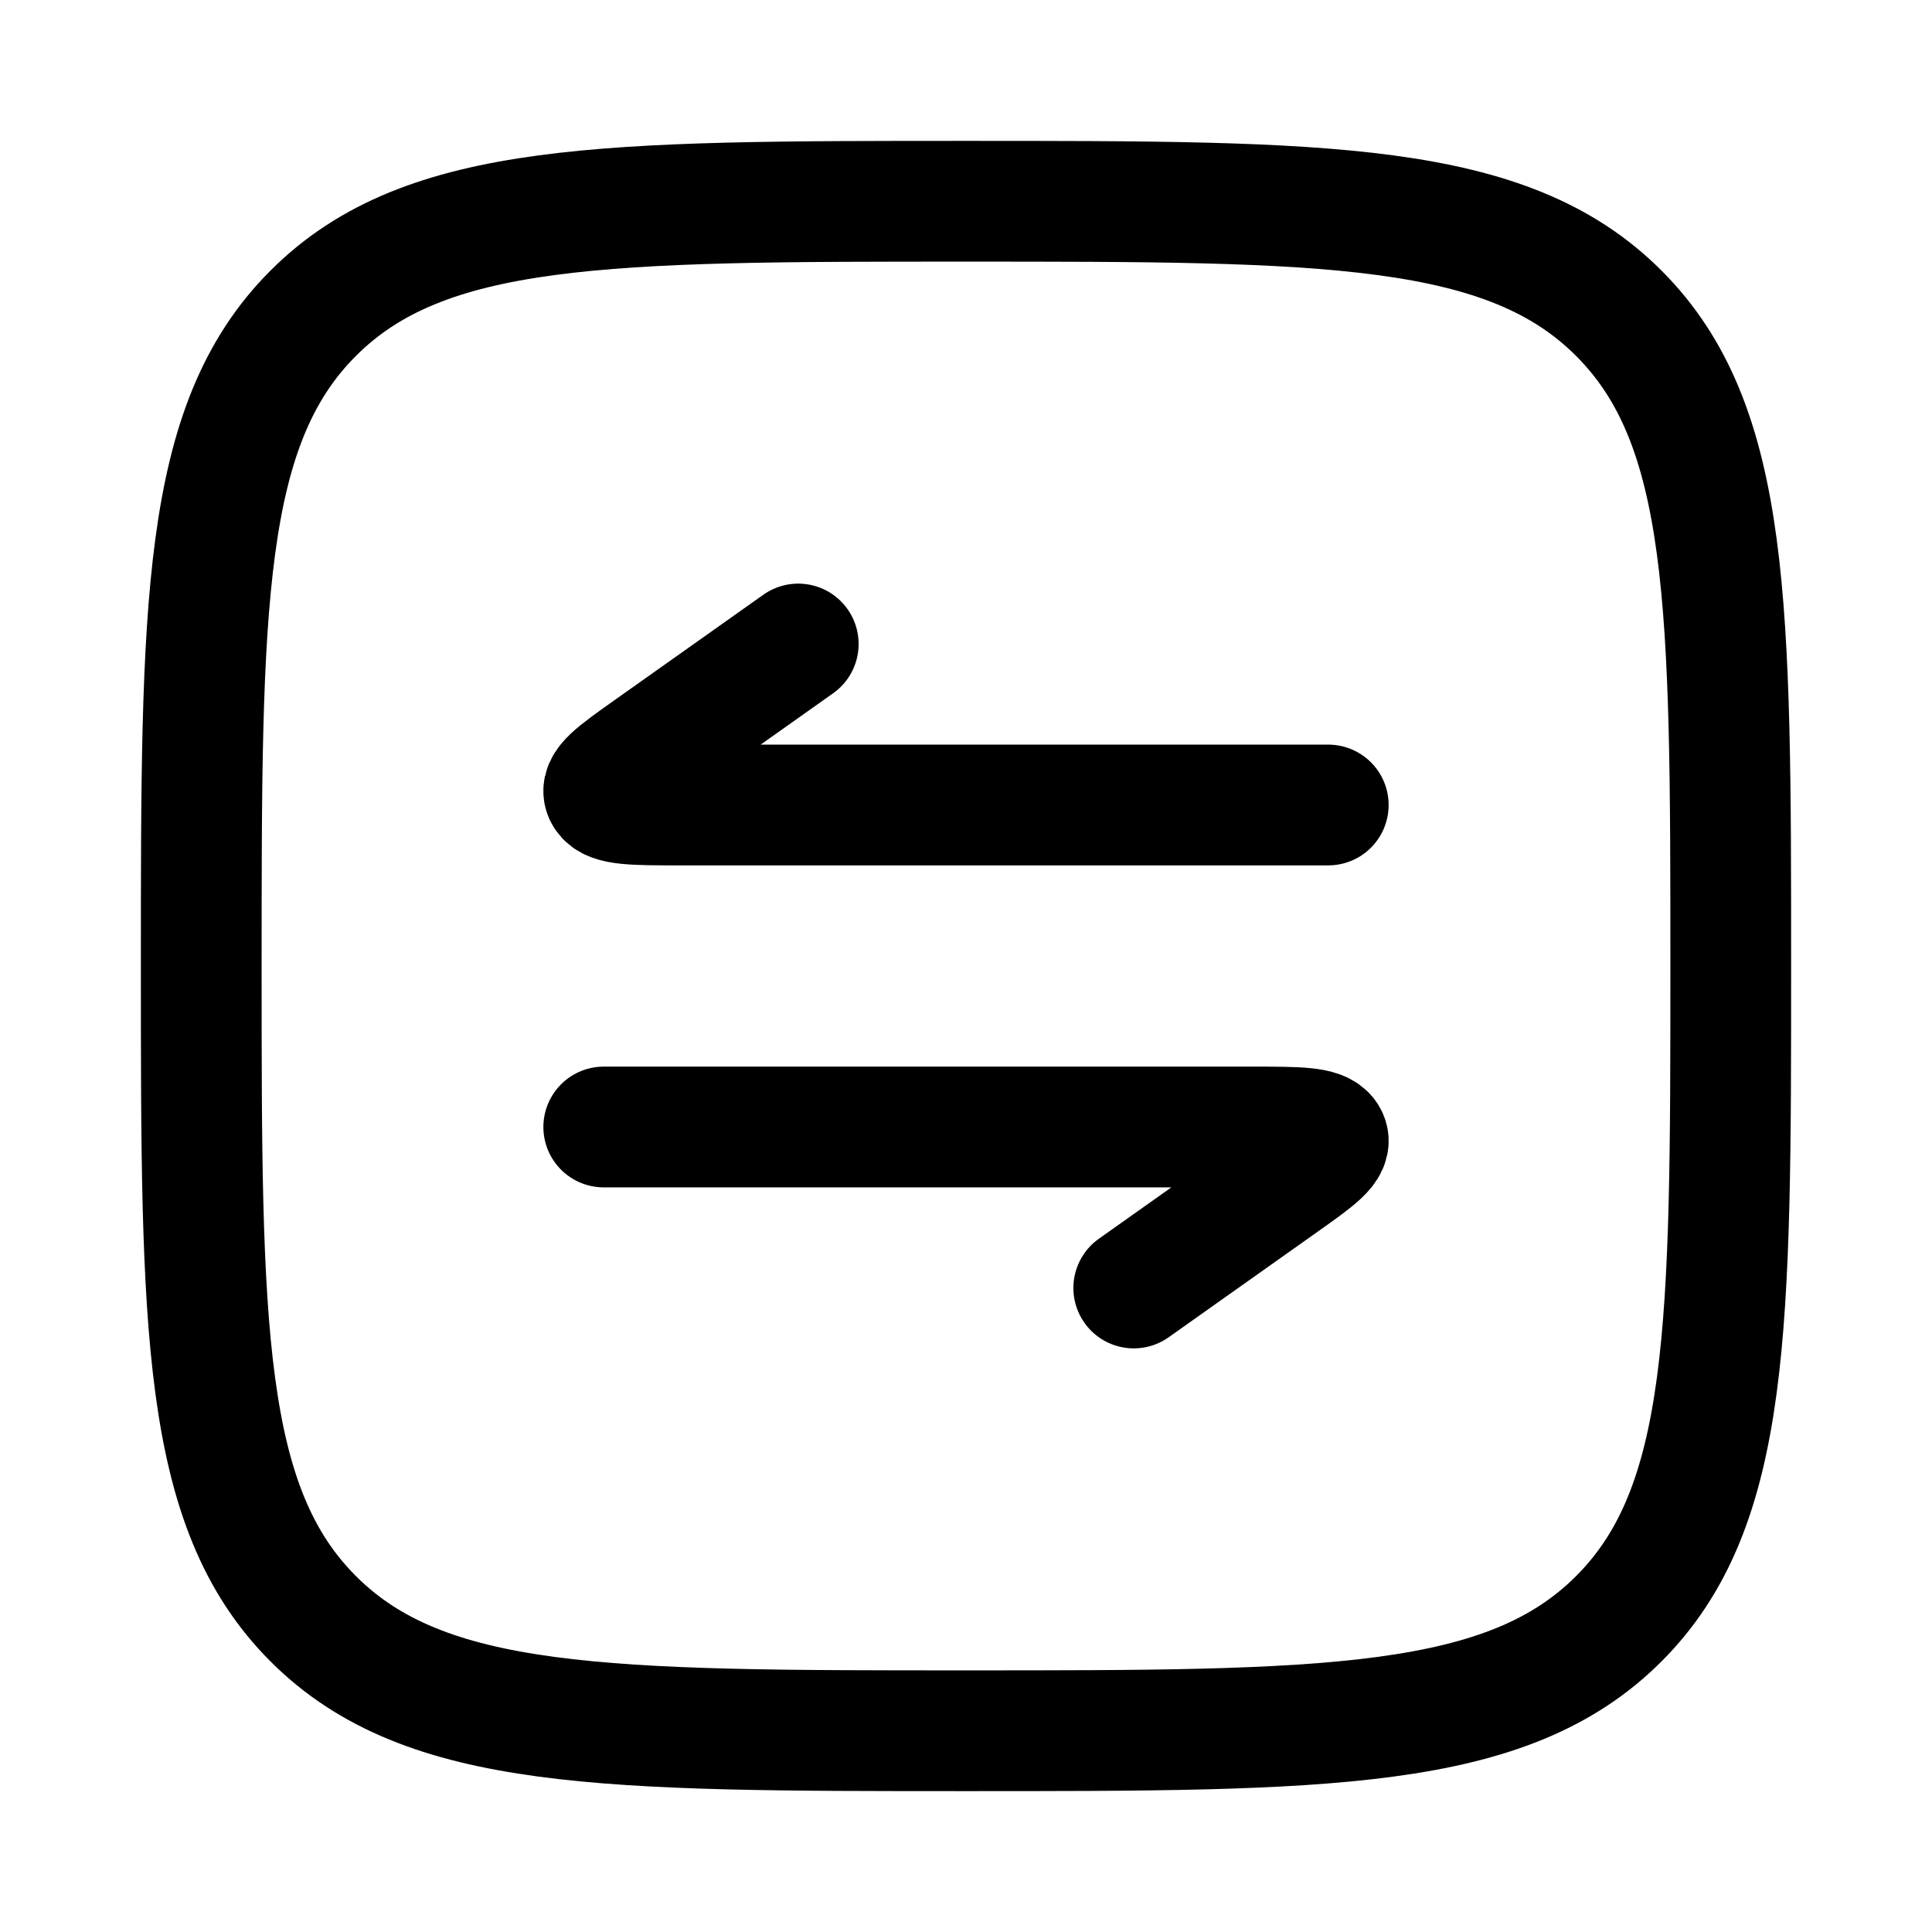
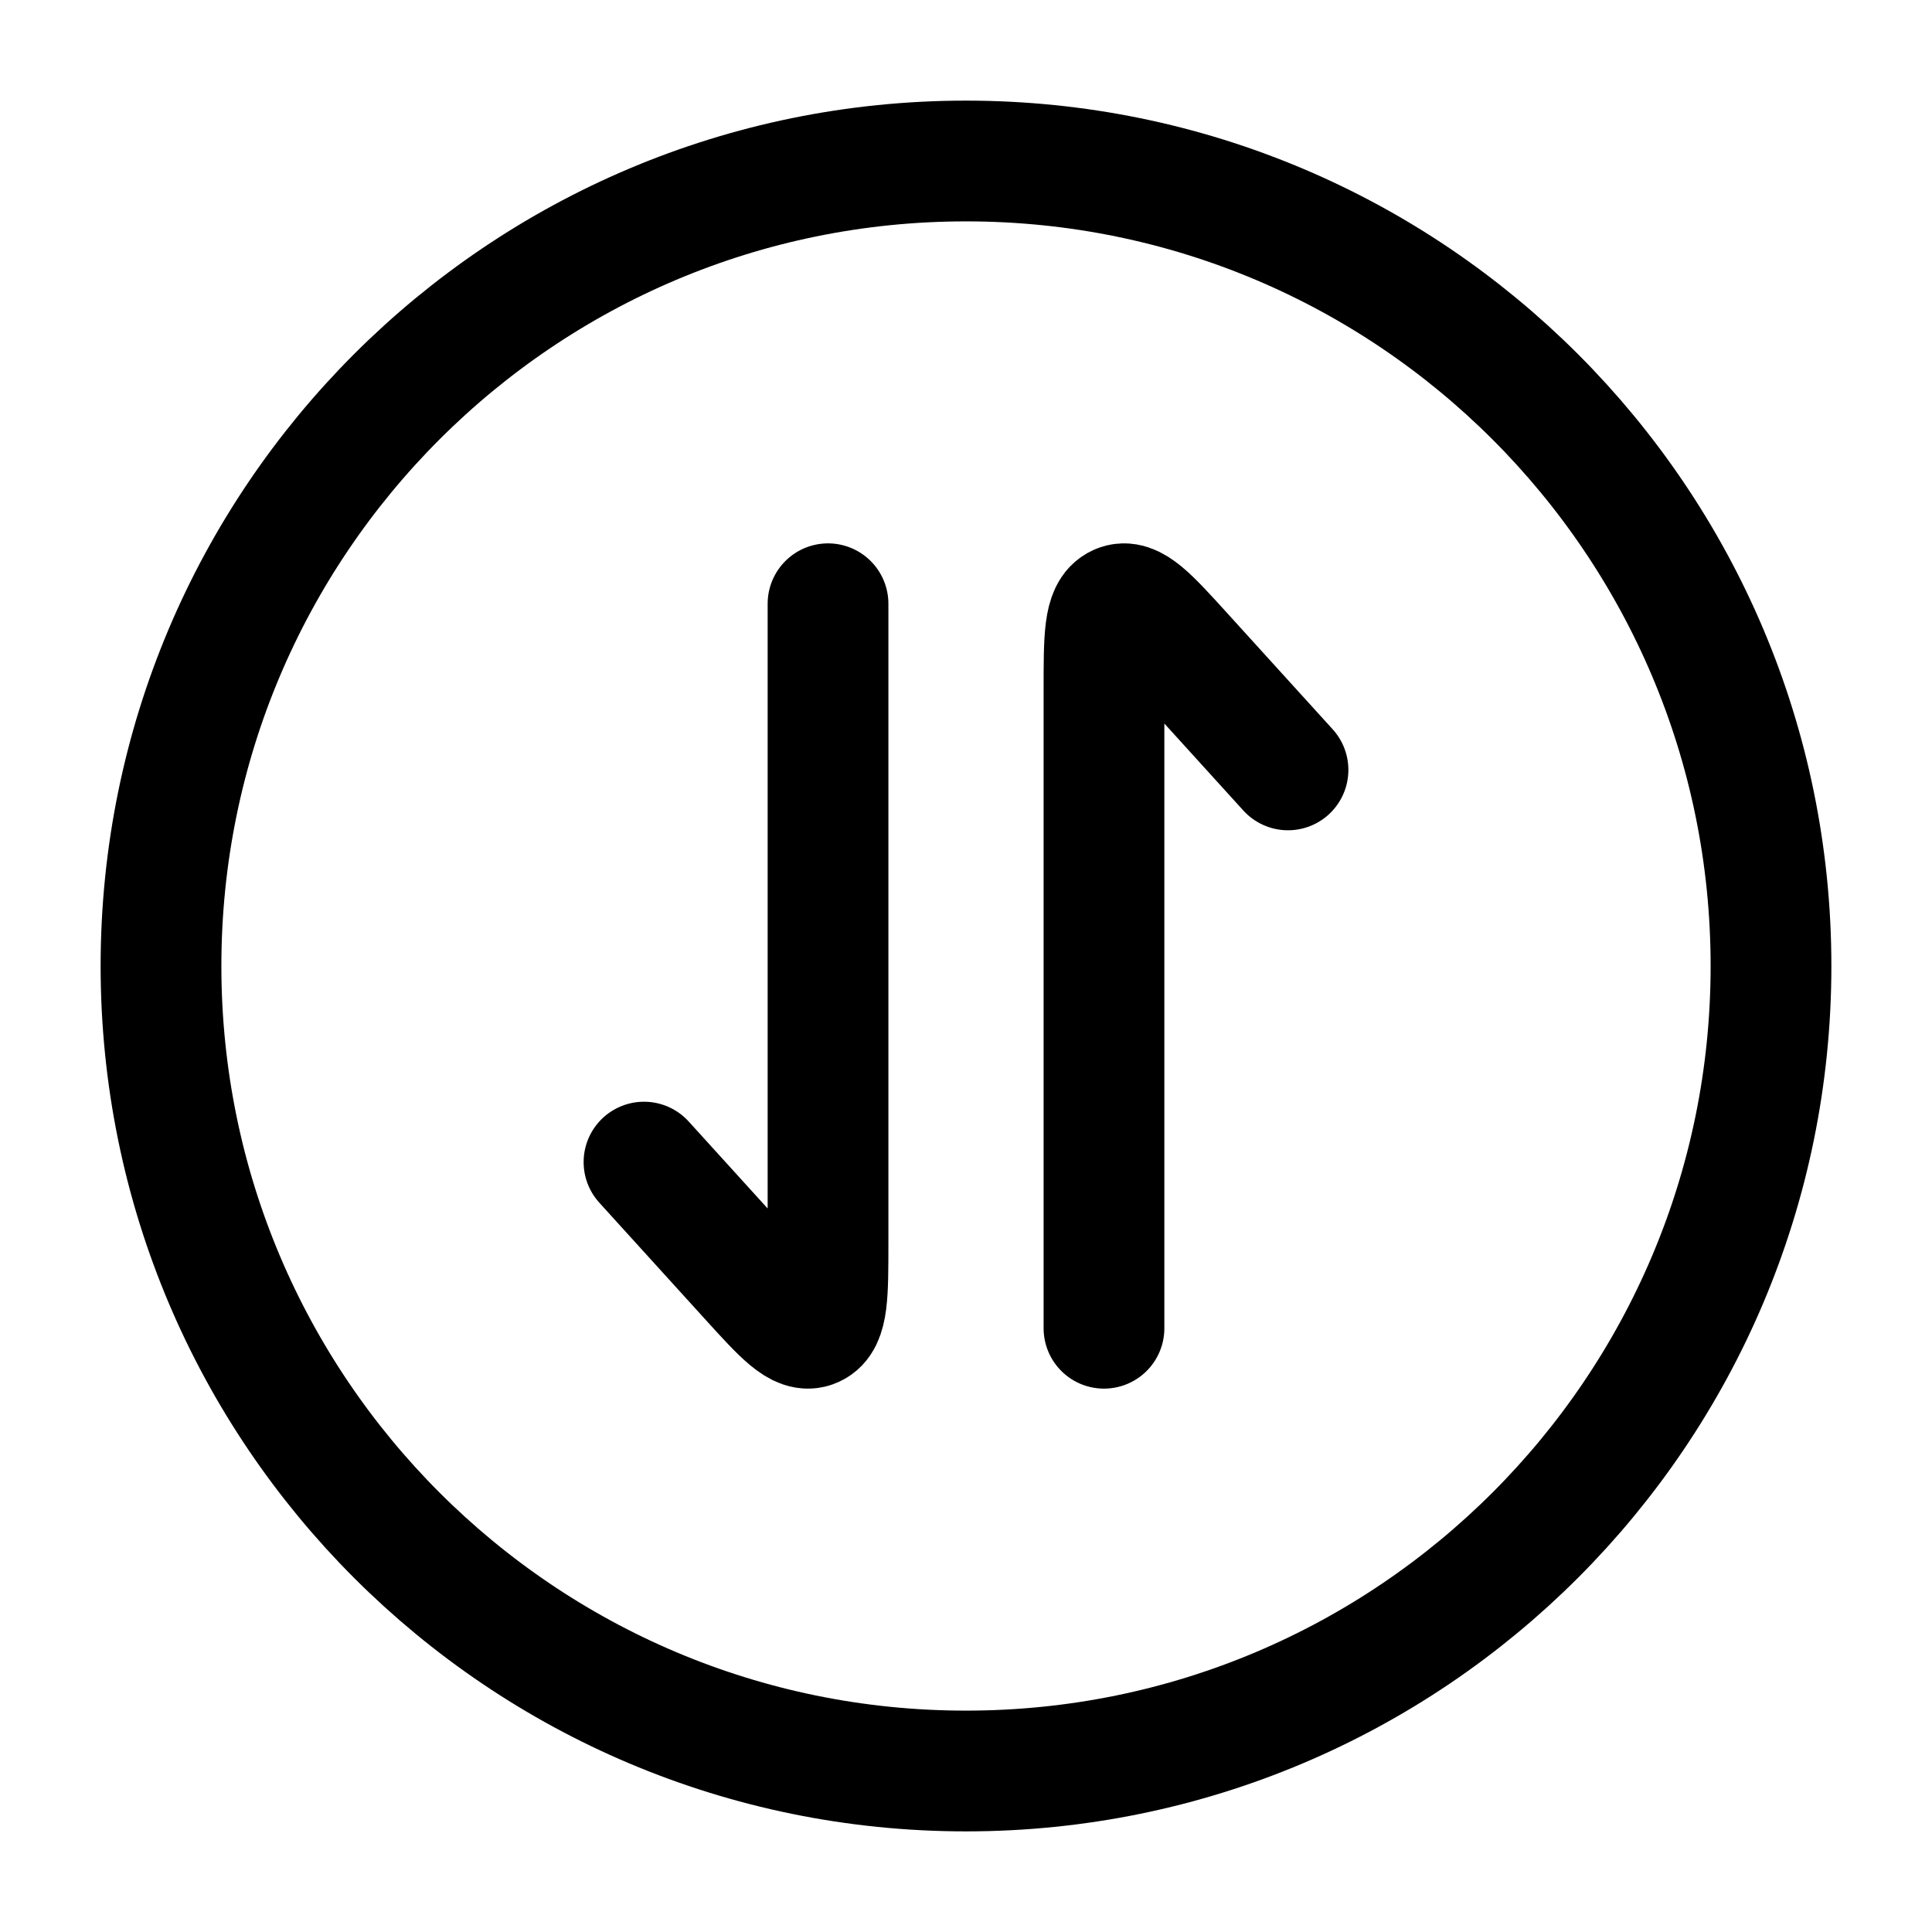
<svg xmlns="http://www.w3.org/2000/svg" viewBox="0 0 24 24" width="35" height="35" color="#000000" fill="none">
-   <path d="M2.5 12C2.5 7.522 2.5 5.282 3.891 3.891C5.282 2.5 7.522 2.5 12 2.5C16.478 2.5 18.718 2.5 20.109 3.891C21.5 5.282 21.5 7.522 21.5 12C21.5 16.478 21.5 18.718 20.109 20.109C18.718 21.5 16.478 21.5 12 21.5C7.522 21.5 5.282 21.5 3.891 20.109C2.5 18.718 2.5 16.478 2.5 12Z" stroke="currentColor" stroke-width="1.5" />
-   <path d="M9.916 8L8.057 9.317C7.647 9.608 7.442 9.753 7.514 9.877C7.586 10 7.876 10 8.456 10H16.5" stroke="currentColor" stroke-width="1.5" stroke-linecap="round" stroke-linejoin="round" />
-   <path d="M14.084 16L15.943 14.683C16.353 14.392 16.558 14.247 16.486 14.123C16.414 14 16.124 14 15.544 14H7.5" stroke="currentColor" stroke-width="1.5" stroke-linecap="round" stroke-linejoin="round" />
+   <circle cx="12" cy="12" r="10" stroke="currentColor" stroke-width="1.5" />
+   <path d="M10.286 7.5L10.286 15.434C10.286 16.08 10.286 16.404 10.109 16.484C9.933 16.565 9.725 16.336 9.31 15.879L8 14.436M13.714 16.5L13.714 8.566C13.714 7.92 13.714 7.596 13.891 7.516C14.067 7.435 14.275 7.664 14.69 8.121L16 9.564" stroke="currentColor" stroke-width="1.5" stroke-linecap="round" stroke-linejoin="round" />
</svg>
